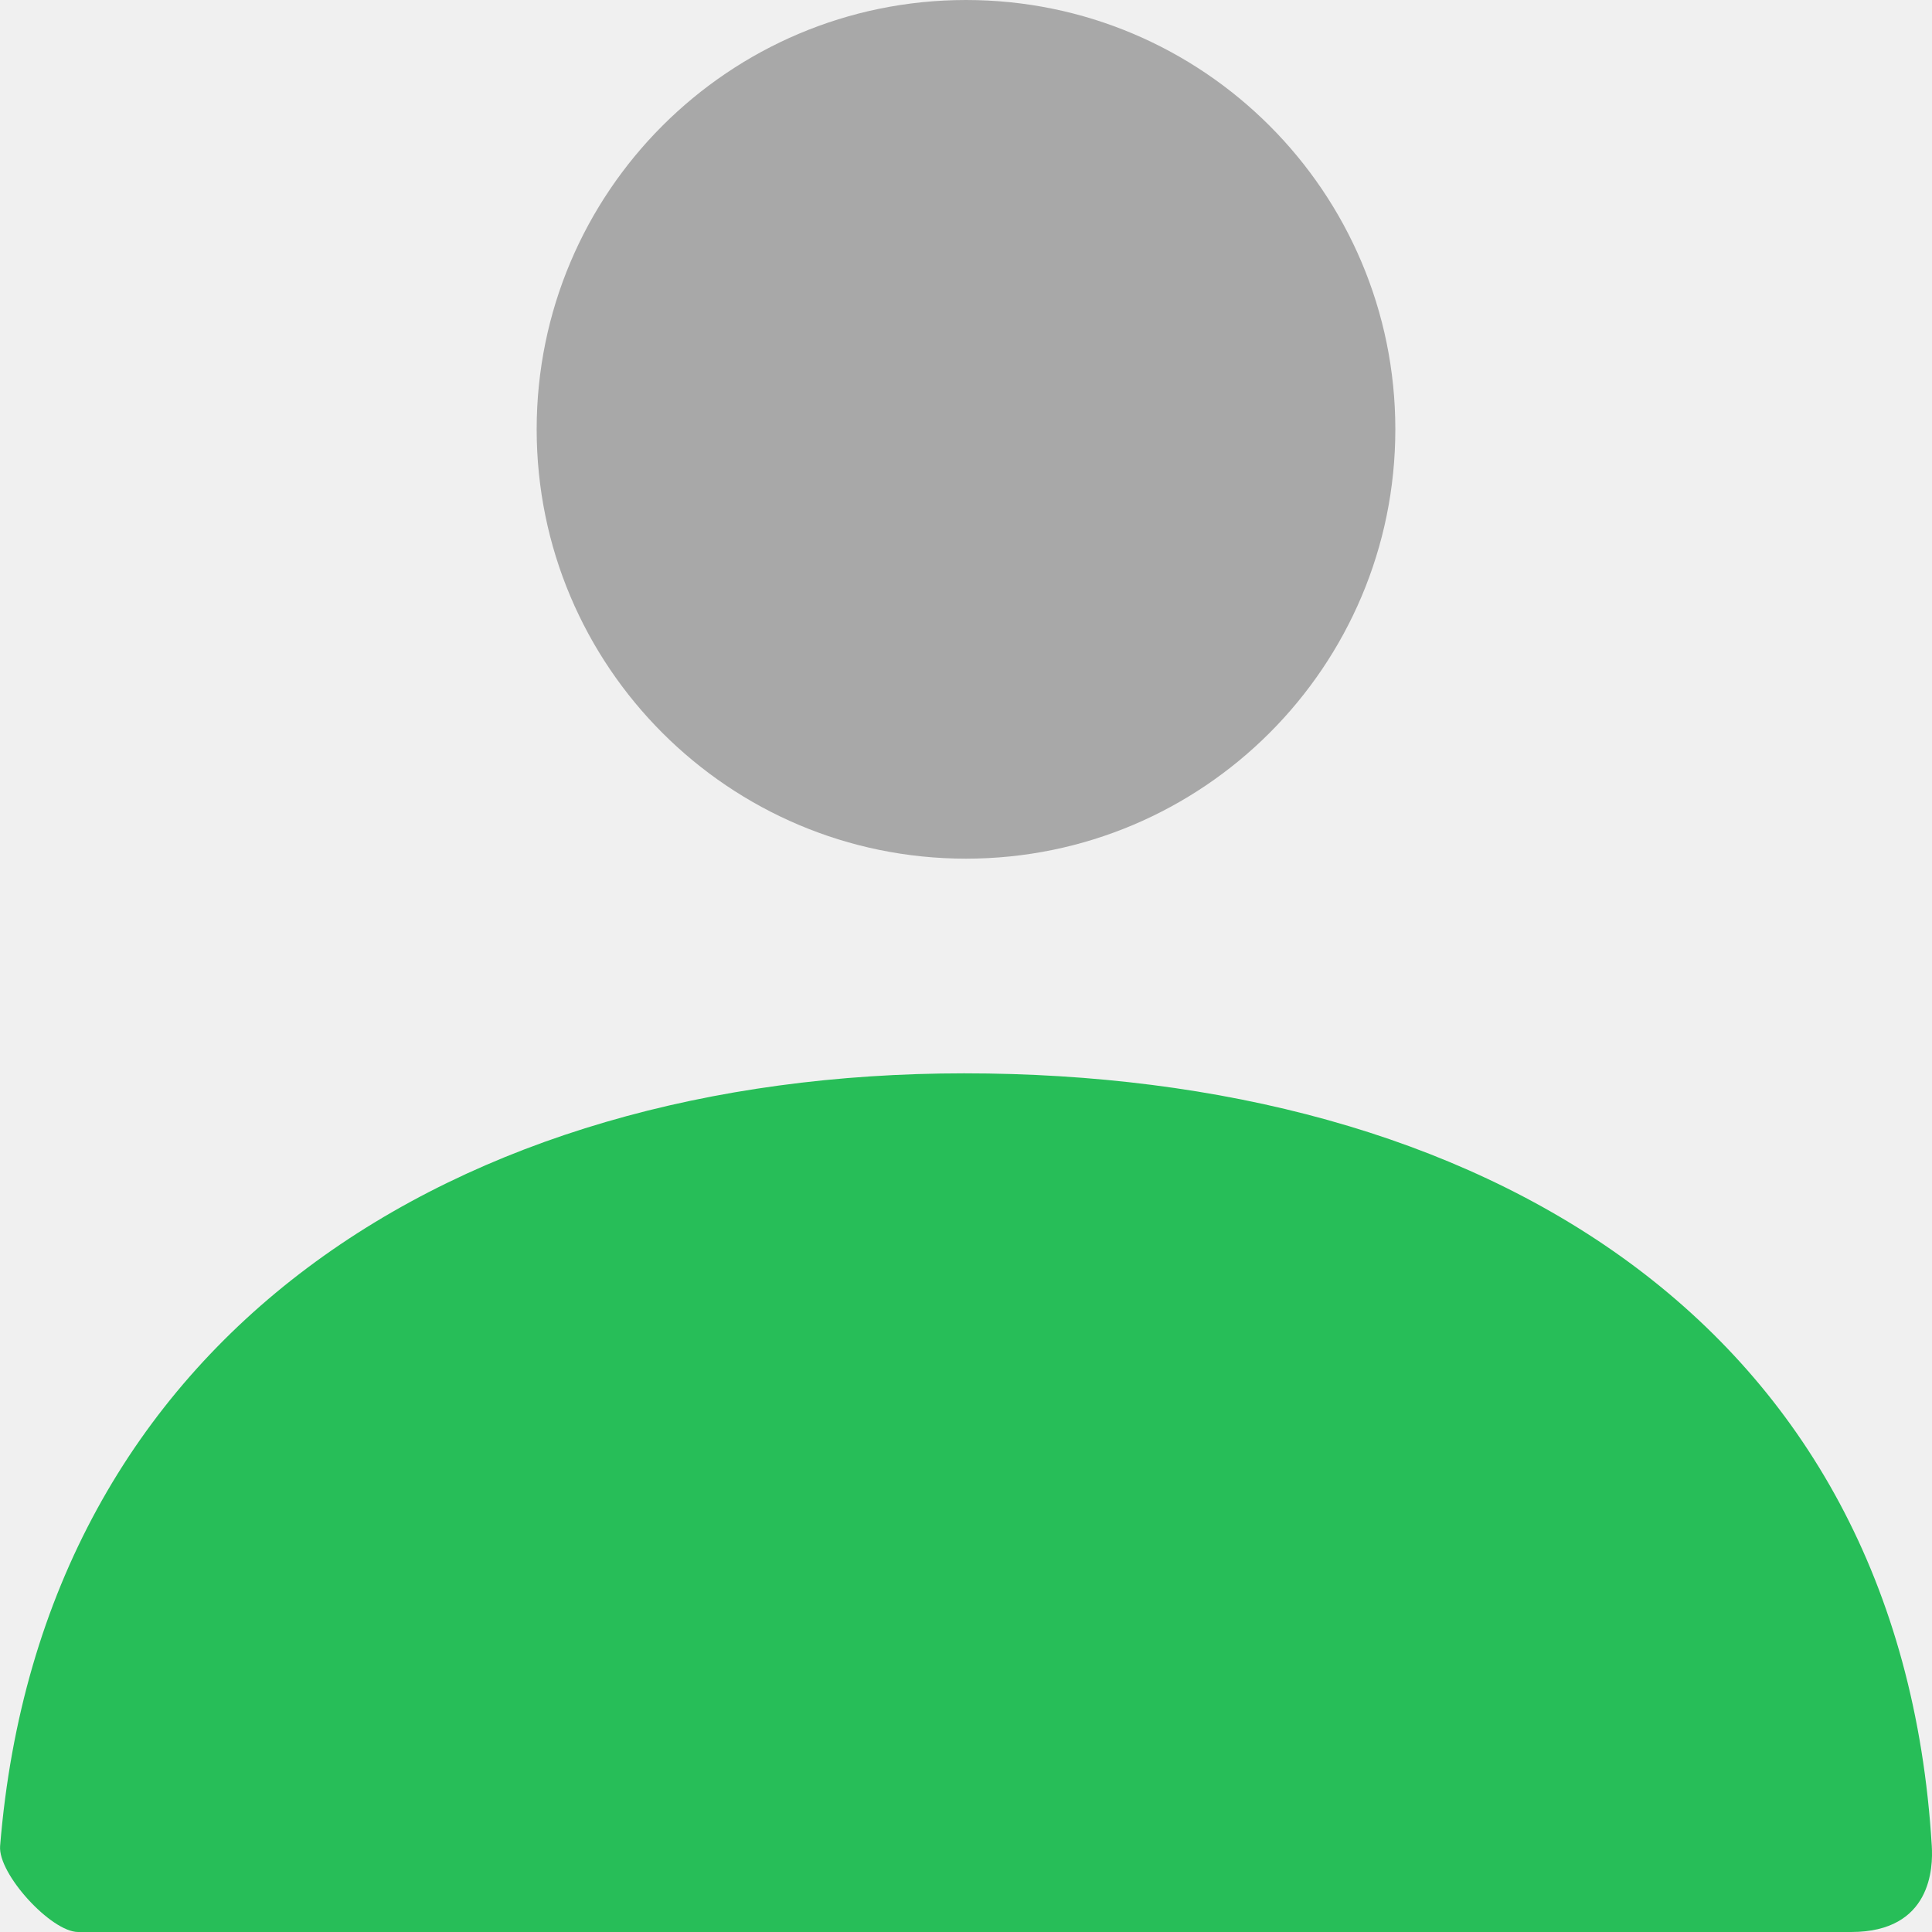
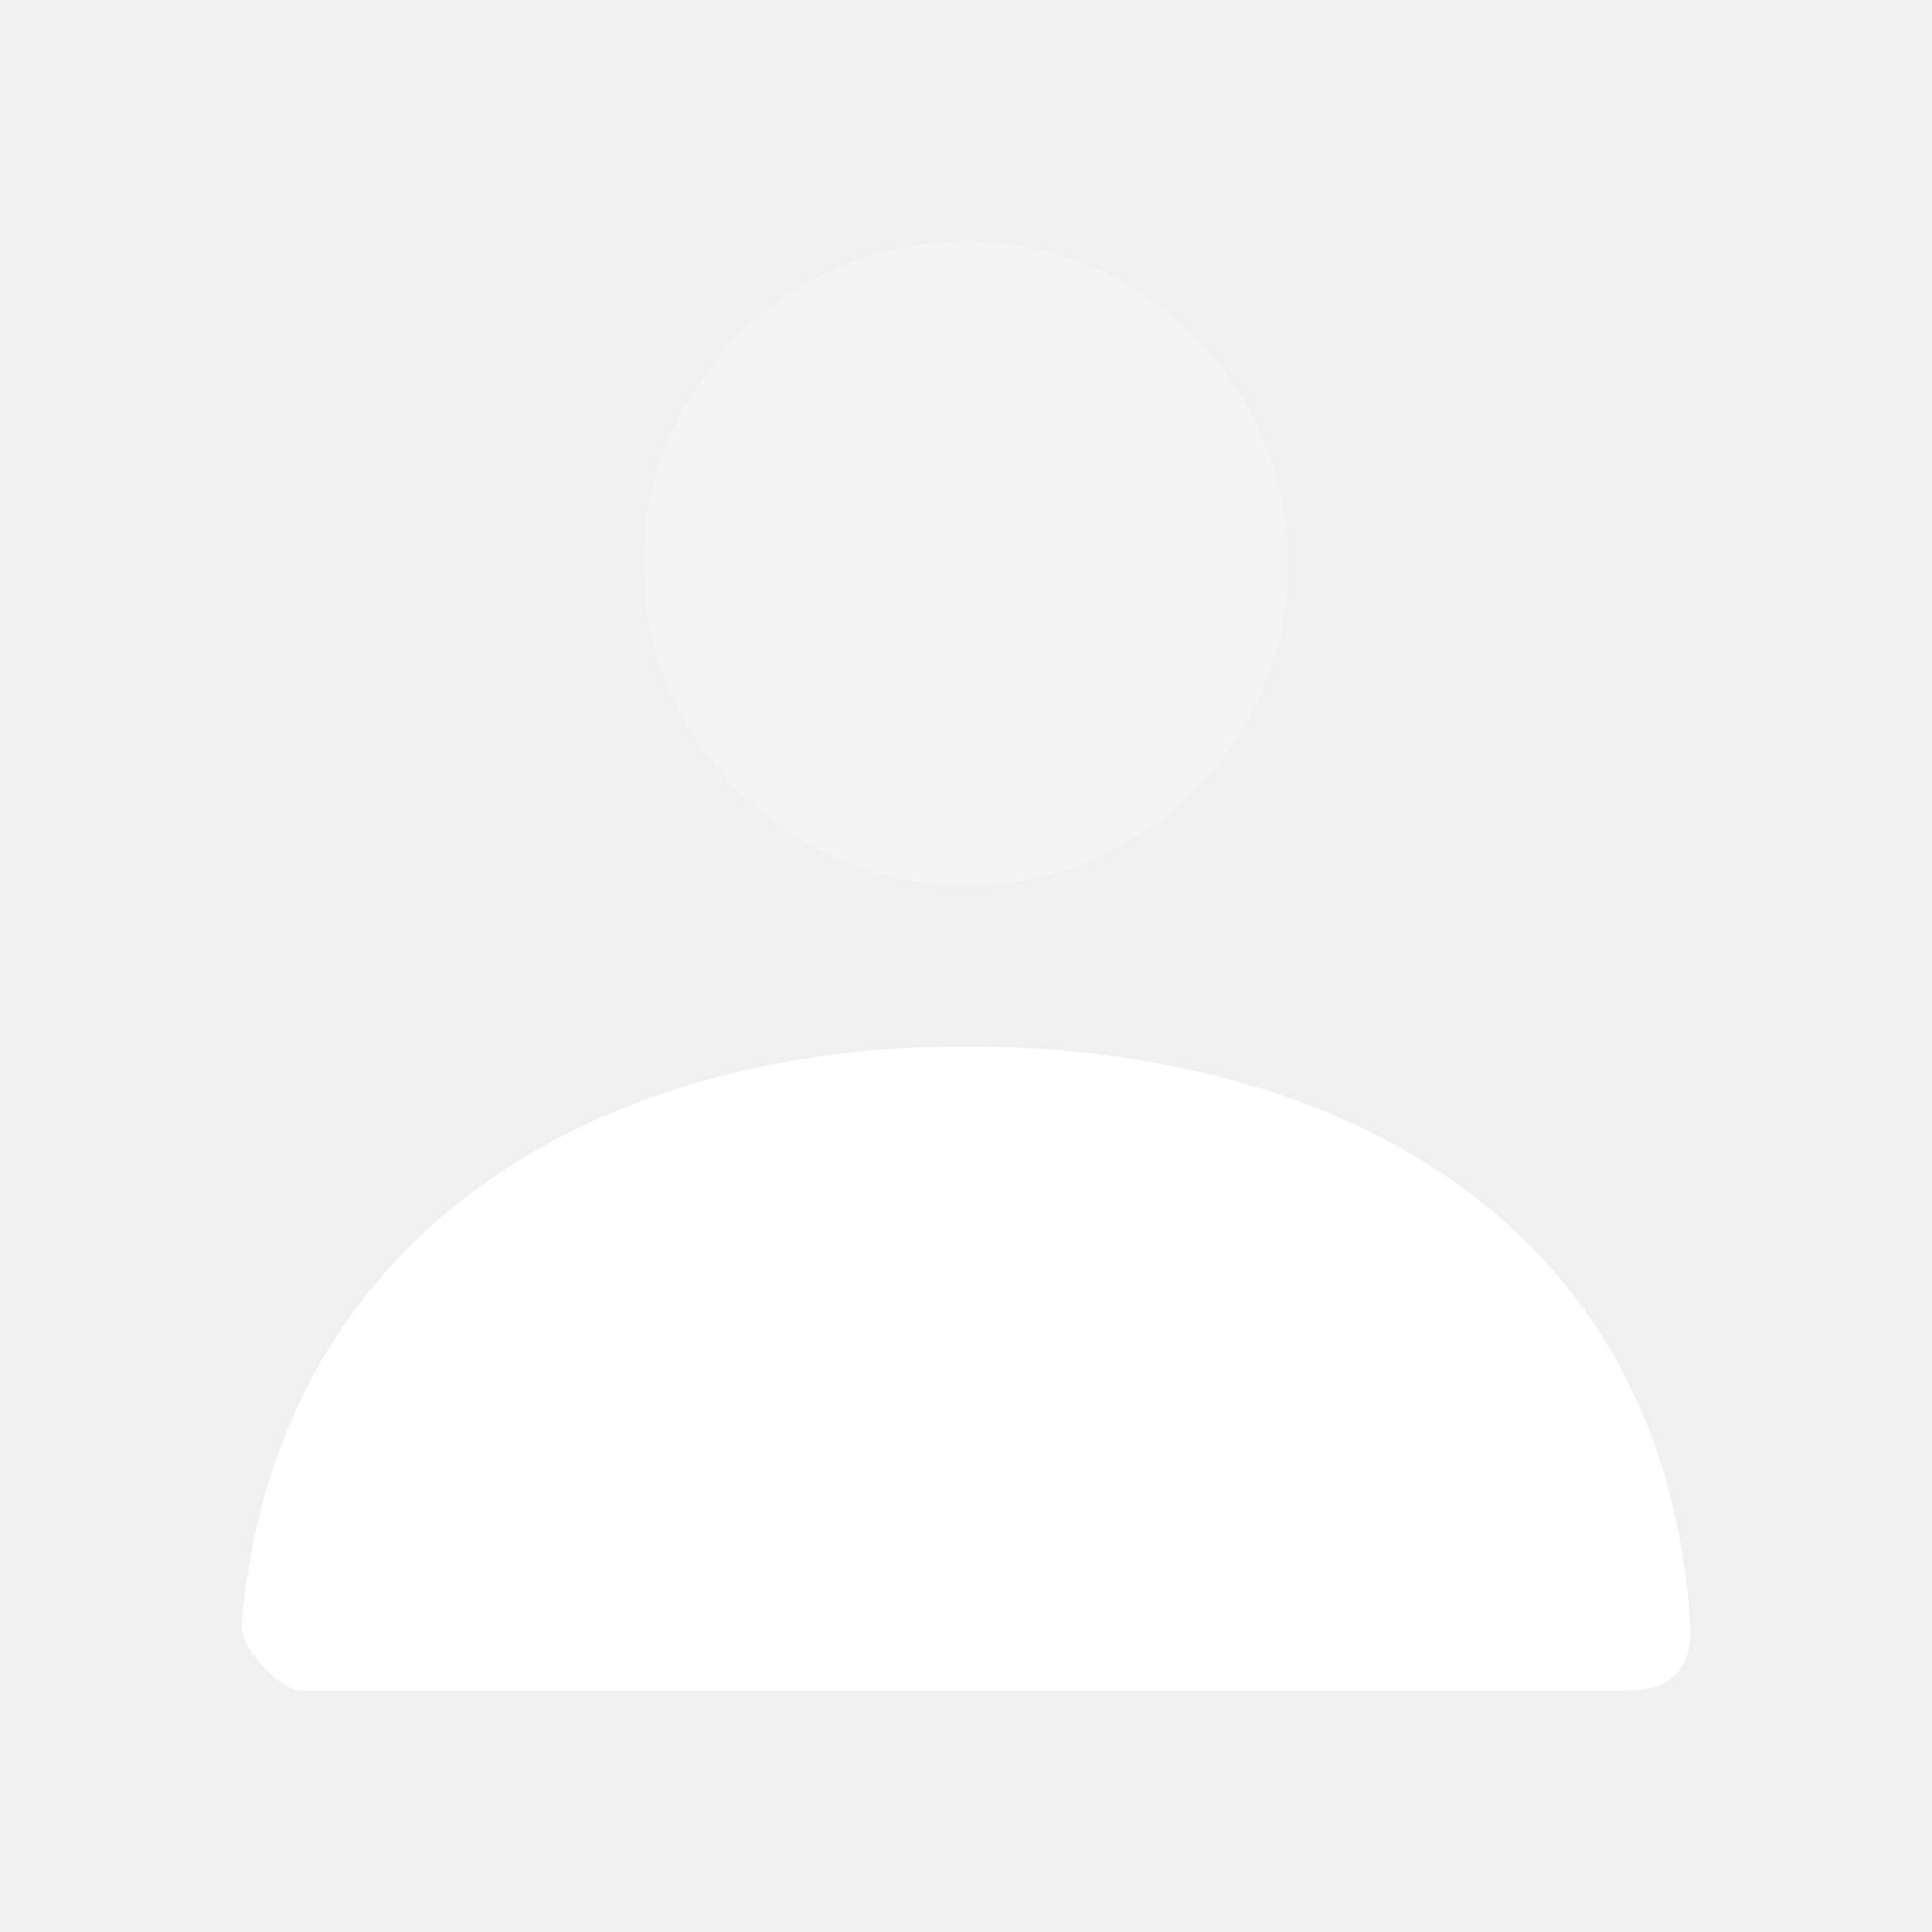
- <svg xmlns="http://www.w3.org/2000/svg" width="18px" height="18px" viewBox="0 0 18 18" version="1.1">
+ <svg xmlns="http://www.w3.org/2000/svg" width="24px" height="24px" viewBox="0 0 24 24" version="1.1">
  <g id="Welcome" stroke="none" stroke-width="1" fill="none" fill-rule="evenodd">
-     <g id="Bank_Loan-Management_No-Loan-requests" transform="translate(-15, -216)">
-       <g id="User-Stockholm-icons-/-General-/-User" transform="translate(12, 213)">
+     <g id="Bank_Loan-Management_Loan-Request_Loan-Details" transform="translate(-12, -213)">
+       <g id="User" transform="translate(12, 213)">
        <polygon id="Shape" points="0 0 24 0 24 24 0 24" />
-         <path d="M12,11 C9.791,11 8,9.209 8,7 C8,4.791 9.791,3 12,3 C14.209,3 16,4.791 16,7 C16,9.209 14.209,11 12,11 Z" id="Mask" fill="#000000" fill-rule="nonzero" opacity="0.3" />
-         <path d="M3.001,20.199 C3.388,15.427 7.262,13 11.983,13 C16.771,13 20.705,15.293 20.998,20.2 C21.01,20.395 20.998,21 20.247,21 C16.541,21 11.035,21 3.728,21 C3.477,21 2.98,20.459 3.001,20.199 Z" id="Mask-Copy" fill="#27BE58" fill-rule="nonzero" />
+         <path d="M12,11 C9.791,11 8,9.209 8,7 C8,4.791 9.791,3 12,3 C14.209,3 16,4.791 16,7 C16,9.209 14.209,11 12,11 Z" id="Mask" fill="#FFFFFF" fill-rule="nonzero" opacity="0.3" />
+         <path d="M3.001,20.199 C3.388,15.427 7.262,13 11.983,13 C16.771,13 20.705,15.293 20.998,20.2 C21.01,20.395 20.998,21 20.247,21 C16.541,21 11.035,21 3.728,21 C3.477,21 2.98,20.459 3.001,20.199 Z" id="Mask-Copy" fill="#FFFFFF" fill-rule="nonzero" />
      </g>
    </g>
  </g>
</svg>
